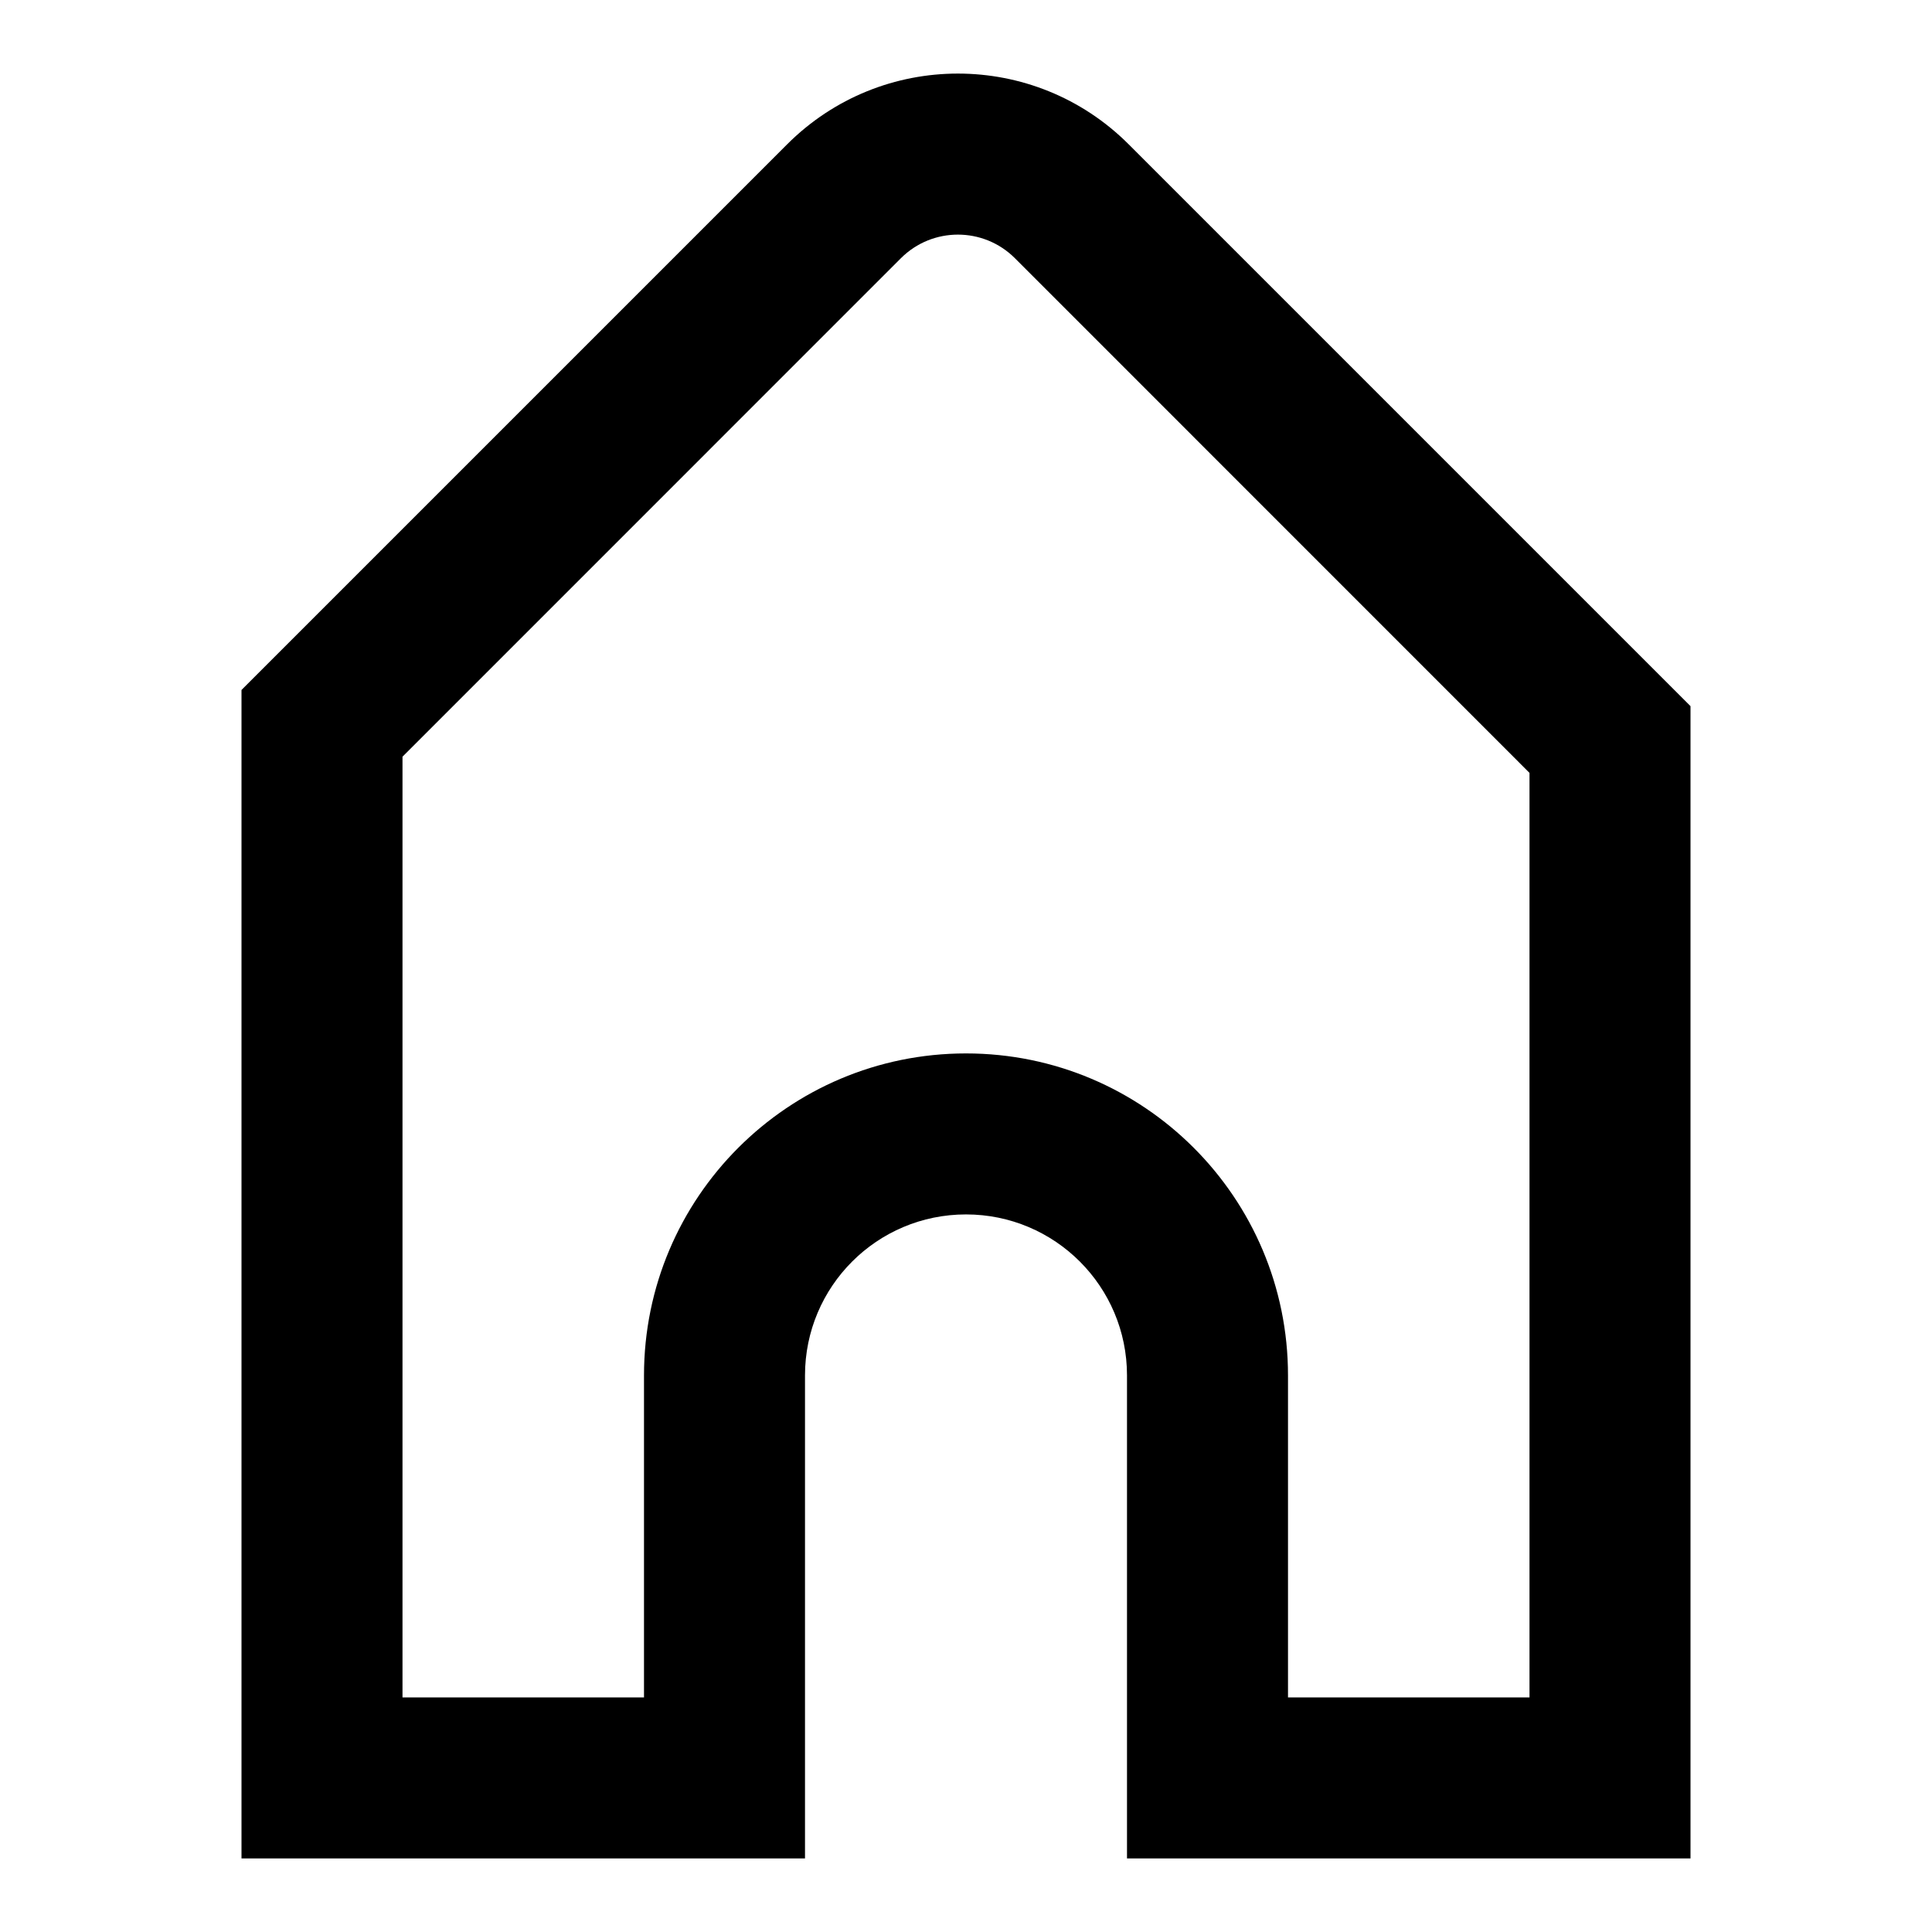
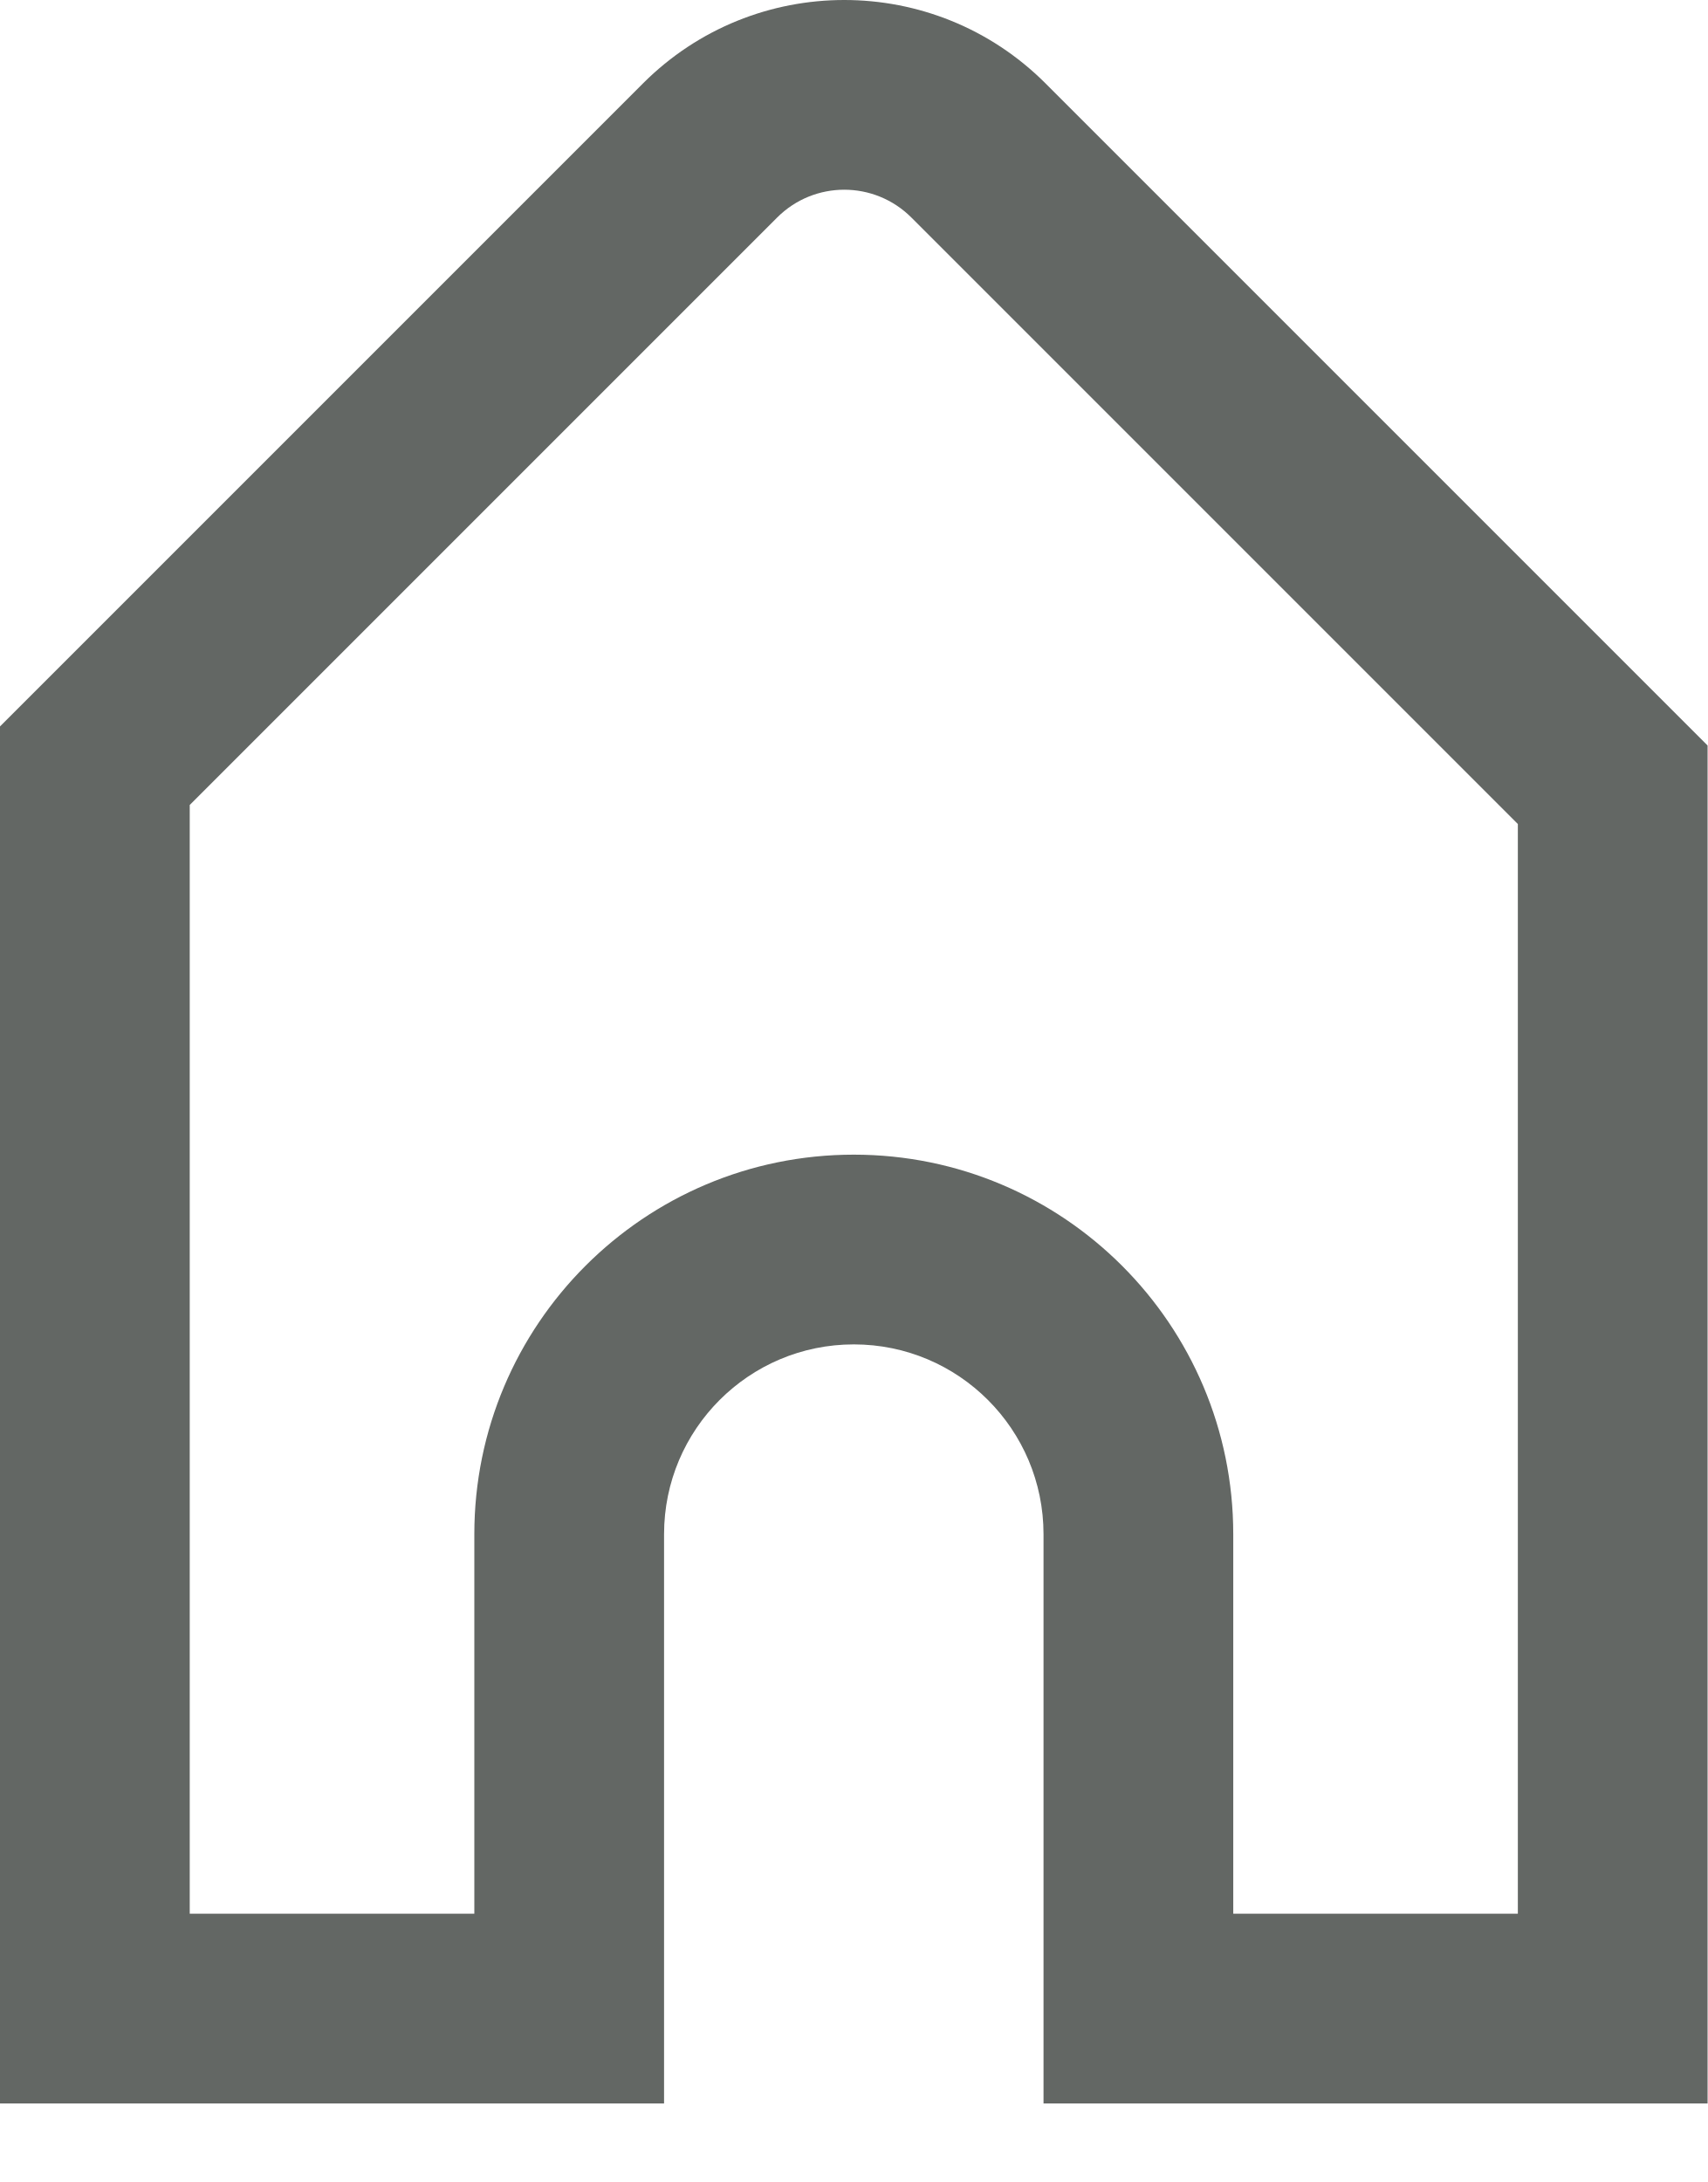
- <svg xmlns="http://www.w3.org/2000/svg" width="24" height="24" viewBox="0 0 24 24" fill="none">
-   <path fill-rule="evenodd" clip-rule="evenodd" d="M21 8.772L14.021 1.793C12.849 0.621 10.95 0.621 9.778 1.793L3 8.571V23.086H10V17.086C10 15.981 10.895 15.086 12 15.086C13.105 15.086 14 15.981 14 17.086V23.086H21V8.772ZM11.192 3.207L5 9.4V21.086H8V17.086C8 14.877 9.791 13.086 12 13.086C14.209 13.086 16 14.877 16 17.086V21.086H19V9.601L12.607 3.207C12.216 2.817 11.583 2.817 11.192 3.207Z" fill="currentColor" />
+ <svg xmlns="http://www.w3.org/2000/svg" width="18" height="23" viewBox="0 0 18 23" fill="none">
+   <path fill-rule="evenodd" clip-rule="evenodd" d="M18 7.858L11.021 0.879C9.849 -0.293 7.95 -0.293 6.778 0.879L0 7.657V22.172H7V16.172C7 15.067 7.895 14.171 9 14.171C10.105 14.171 11 15.067 11 16.172V22.172H18V7.858ZM8.192 2.293L2 8.485V20.172H5V16.172C5 13.962 6.791 12.171 9 12.171C11.209 12.171 13 13.962 13 16.172V20.172H16V8.686L9.607 2.293C9.216 1.902 8.583 1.902 8.192 2.293Z" fill="#636764" />
</svg>
